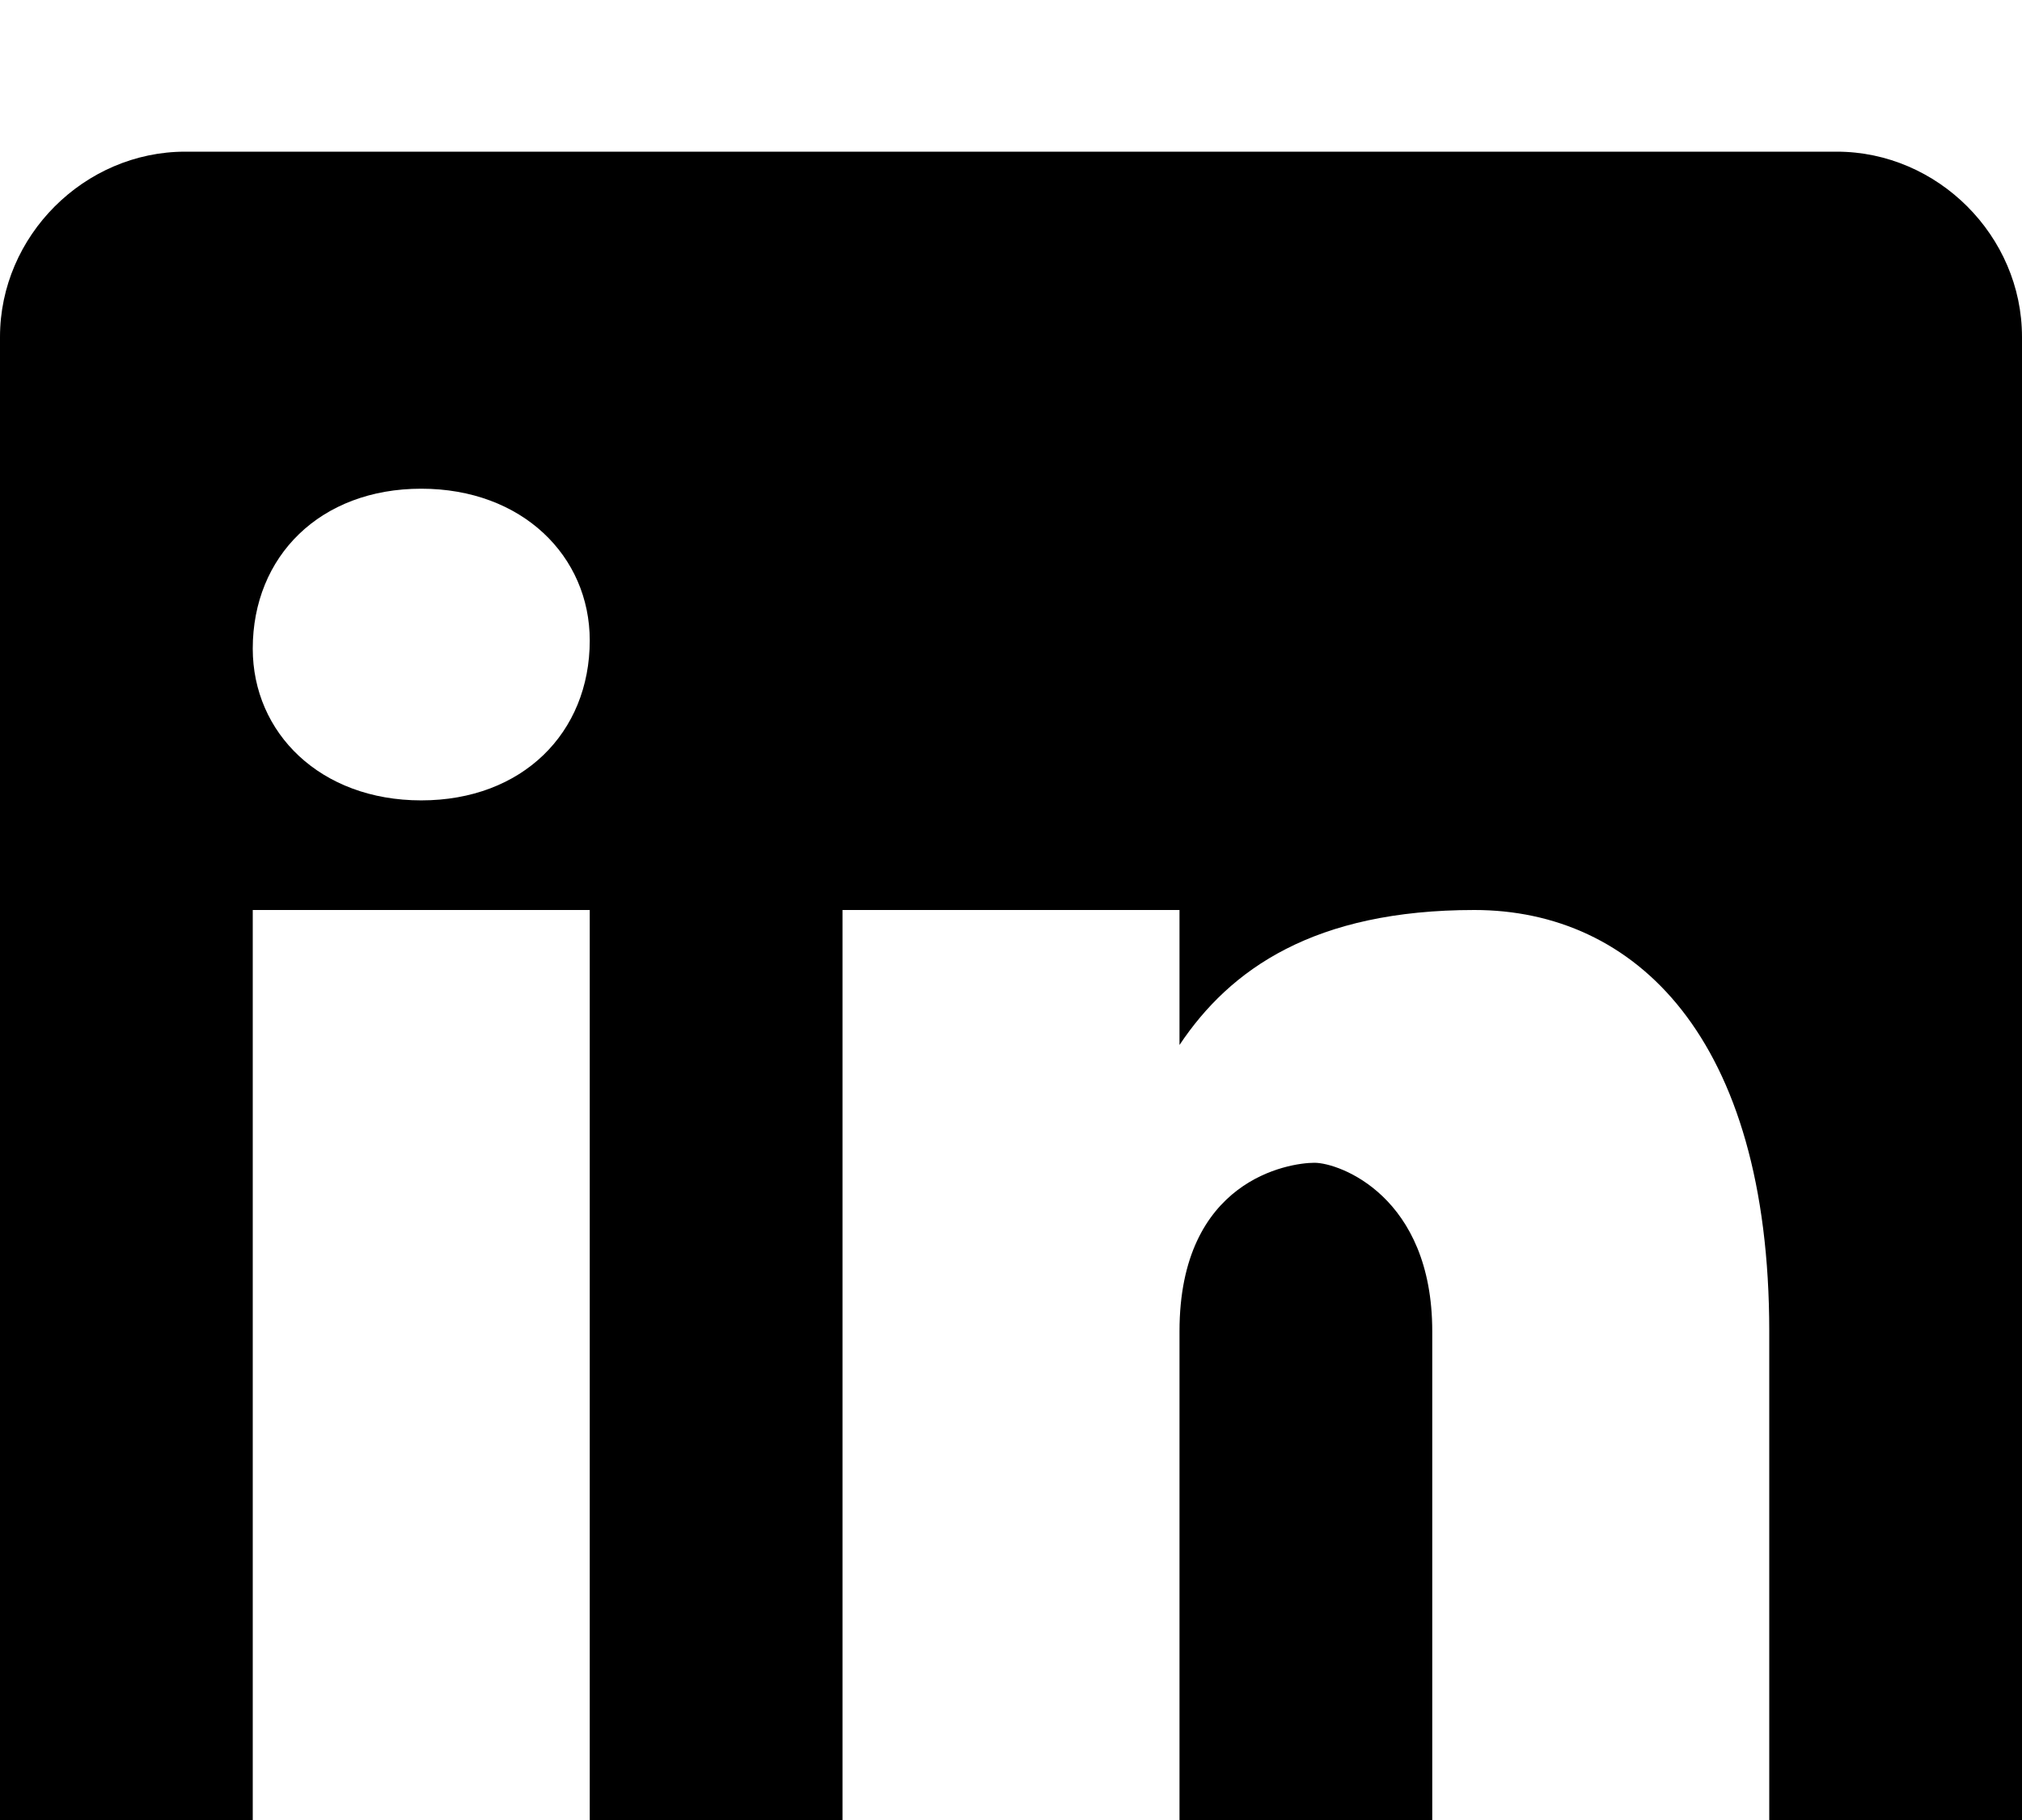
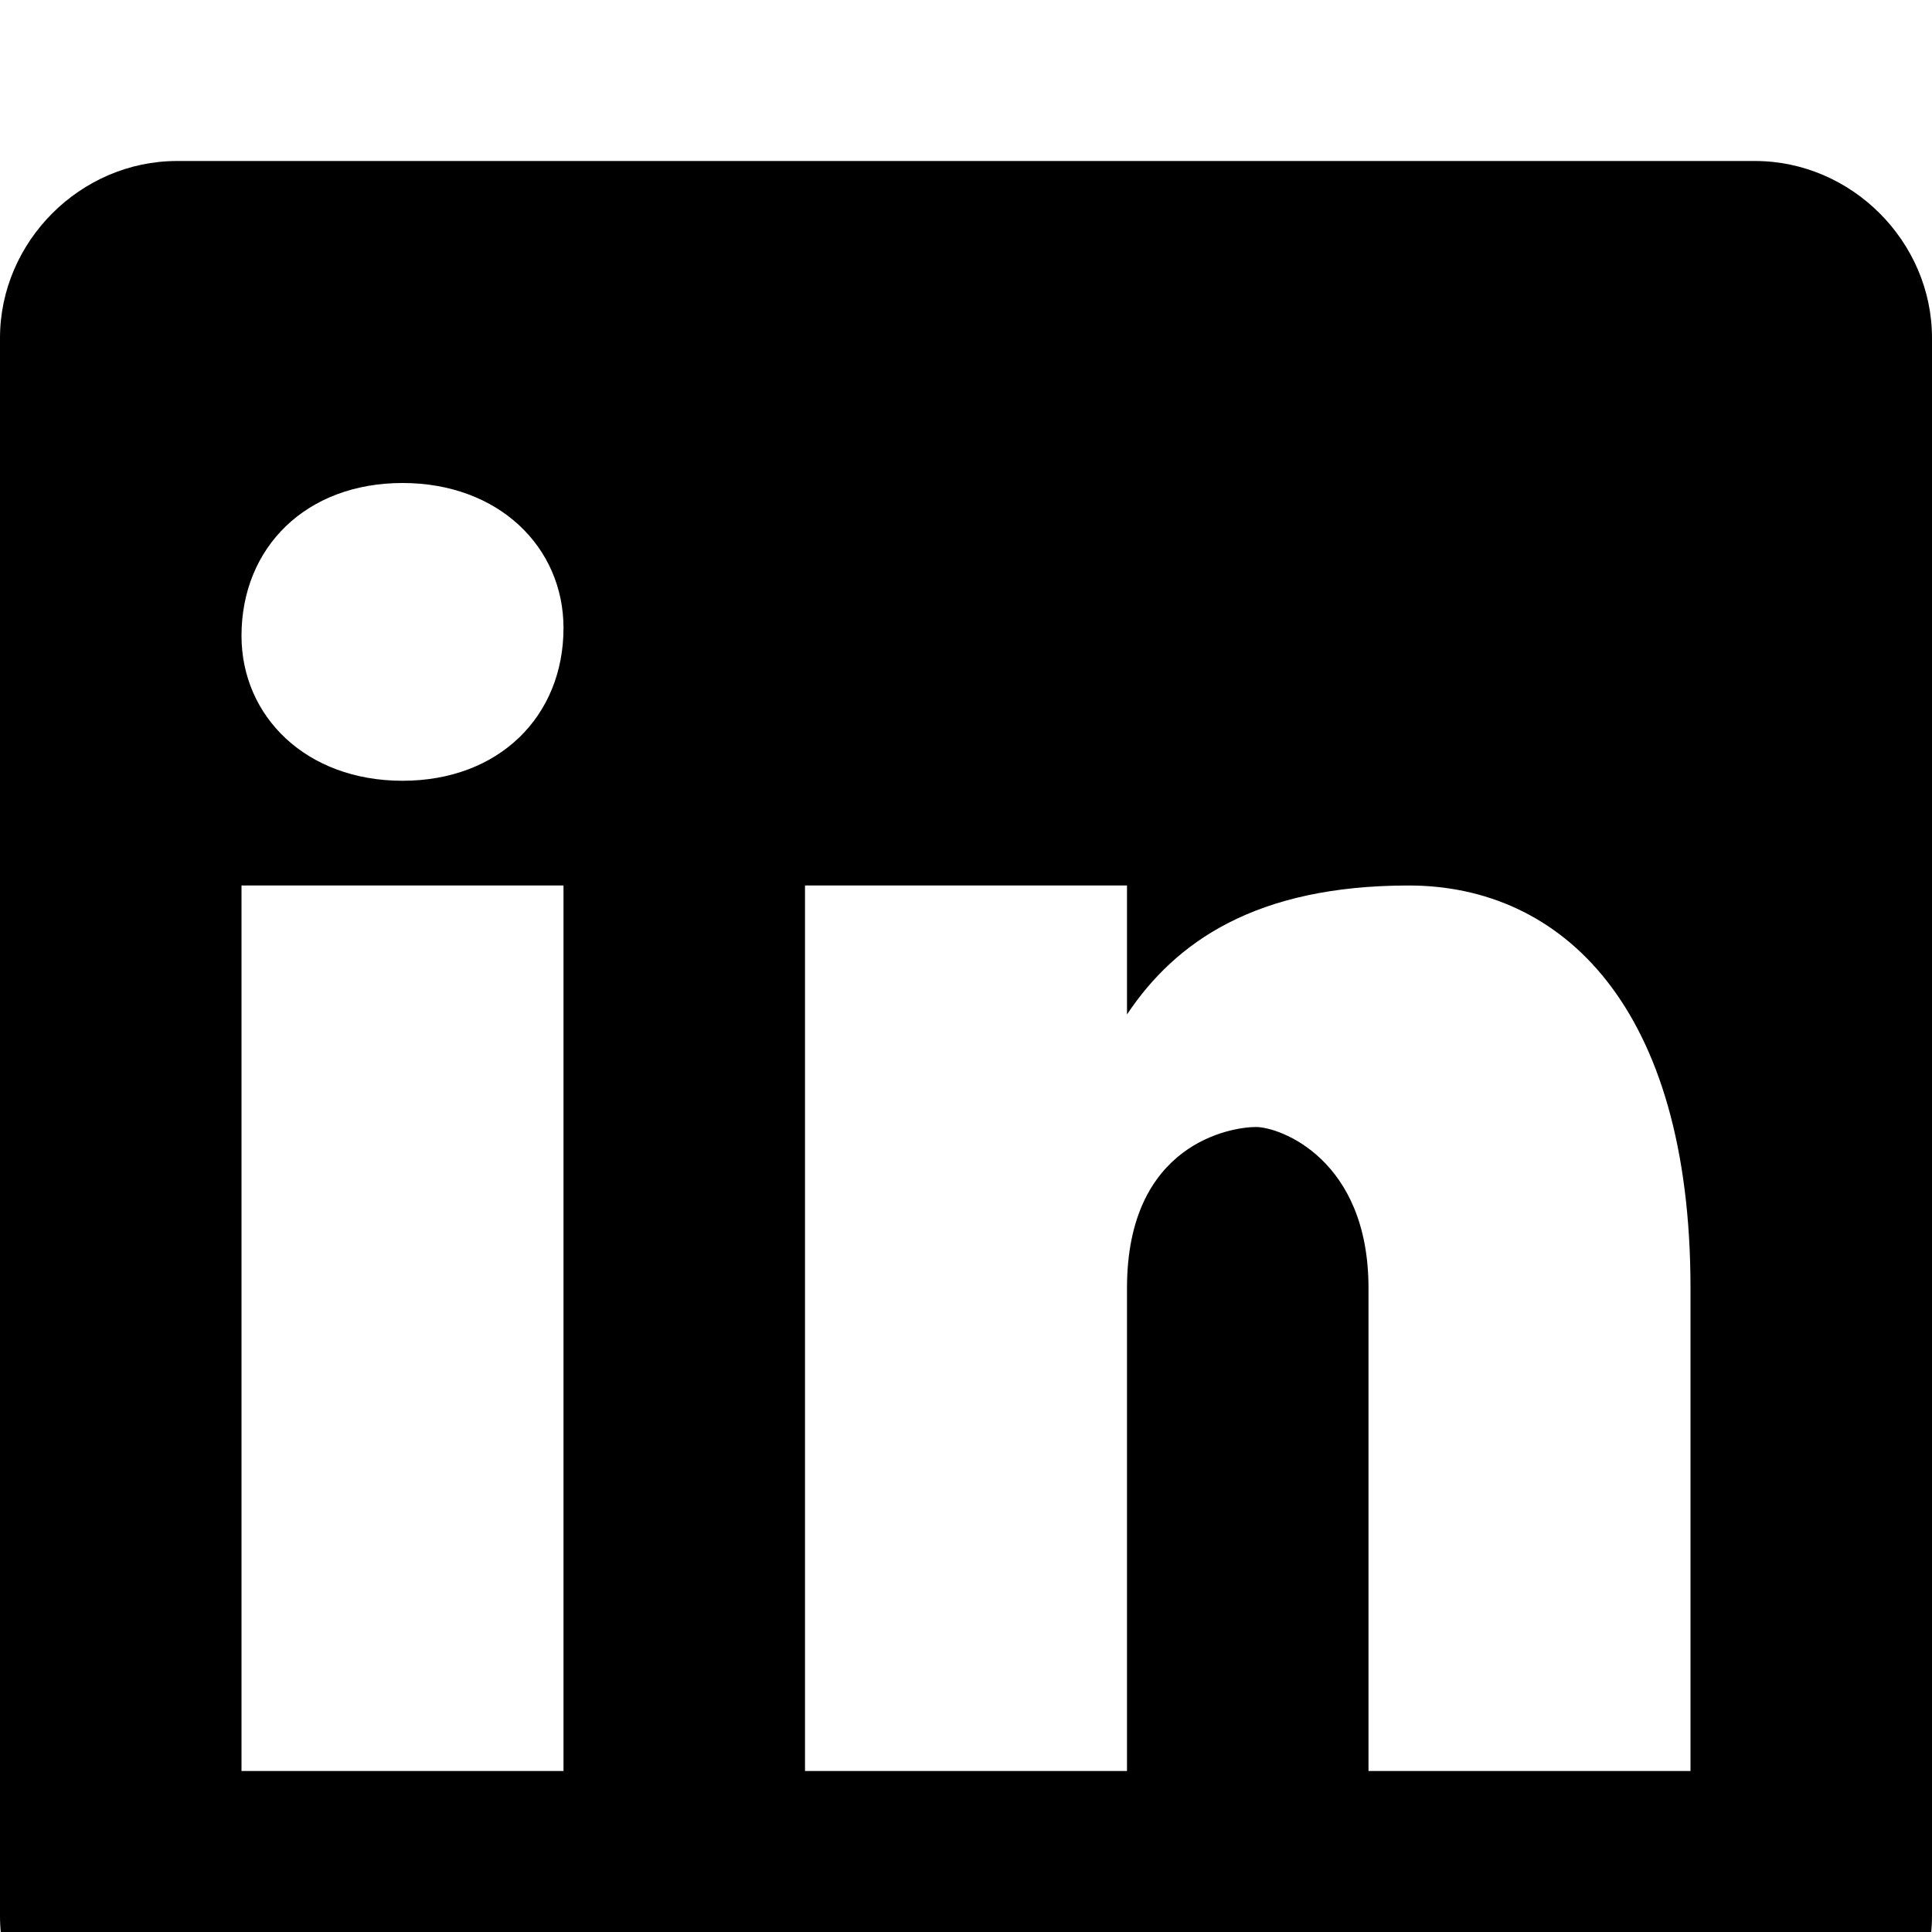
- <svg xmlns="http://www.w3.org/2000/svg" fill="#000000" viewBox="0 0 24 18" width="20px" height="18px">
+ <svg xmlns="http://www.w3.org/2000/svg" fill="#000000" viewBox="0 0 24 20" width="20px" height="20px">
  <path d="M 21.801 0 L 2.199 0 C 1 0 0 1 0 2.199 L 0 21.801 C 0 23 1 24 2.199 24 L 21.801 24 C 23 24 24 23 24 21.801 L 24 2.199 C 24 1 23 0 21.801 0 Z M 7 20 L 3 20 L 3 9 L 7 9 Z M 5 7.699 C 3.801 7.699 3 6.898 3 5.898 C 3 4.801 3.801 4 5 4 C 6.199 4 7 4.801 7 5.801 C 7 6.898 6.199 7.699 5 7.699 Z M 21 20 L 17 20 L 17 14 C 17 12.398 15.898 12 15.602 12 C 15.301 12 14 12.199 14 14 C 14 14.199 14 20 14 20 L 10 20 L 10 9 L 14 9 L 14 10.602 C 14.602 9.699 15.602 9 17.5 9 C 19.398 9 21 10.5 21 14 Z" />
</svg>
